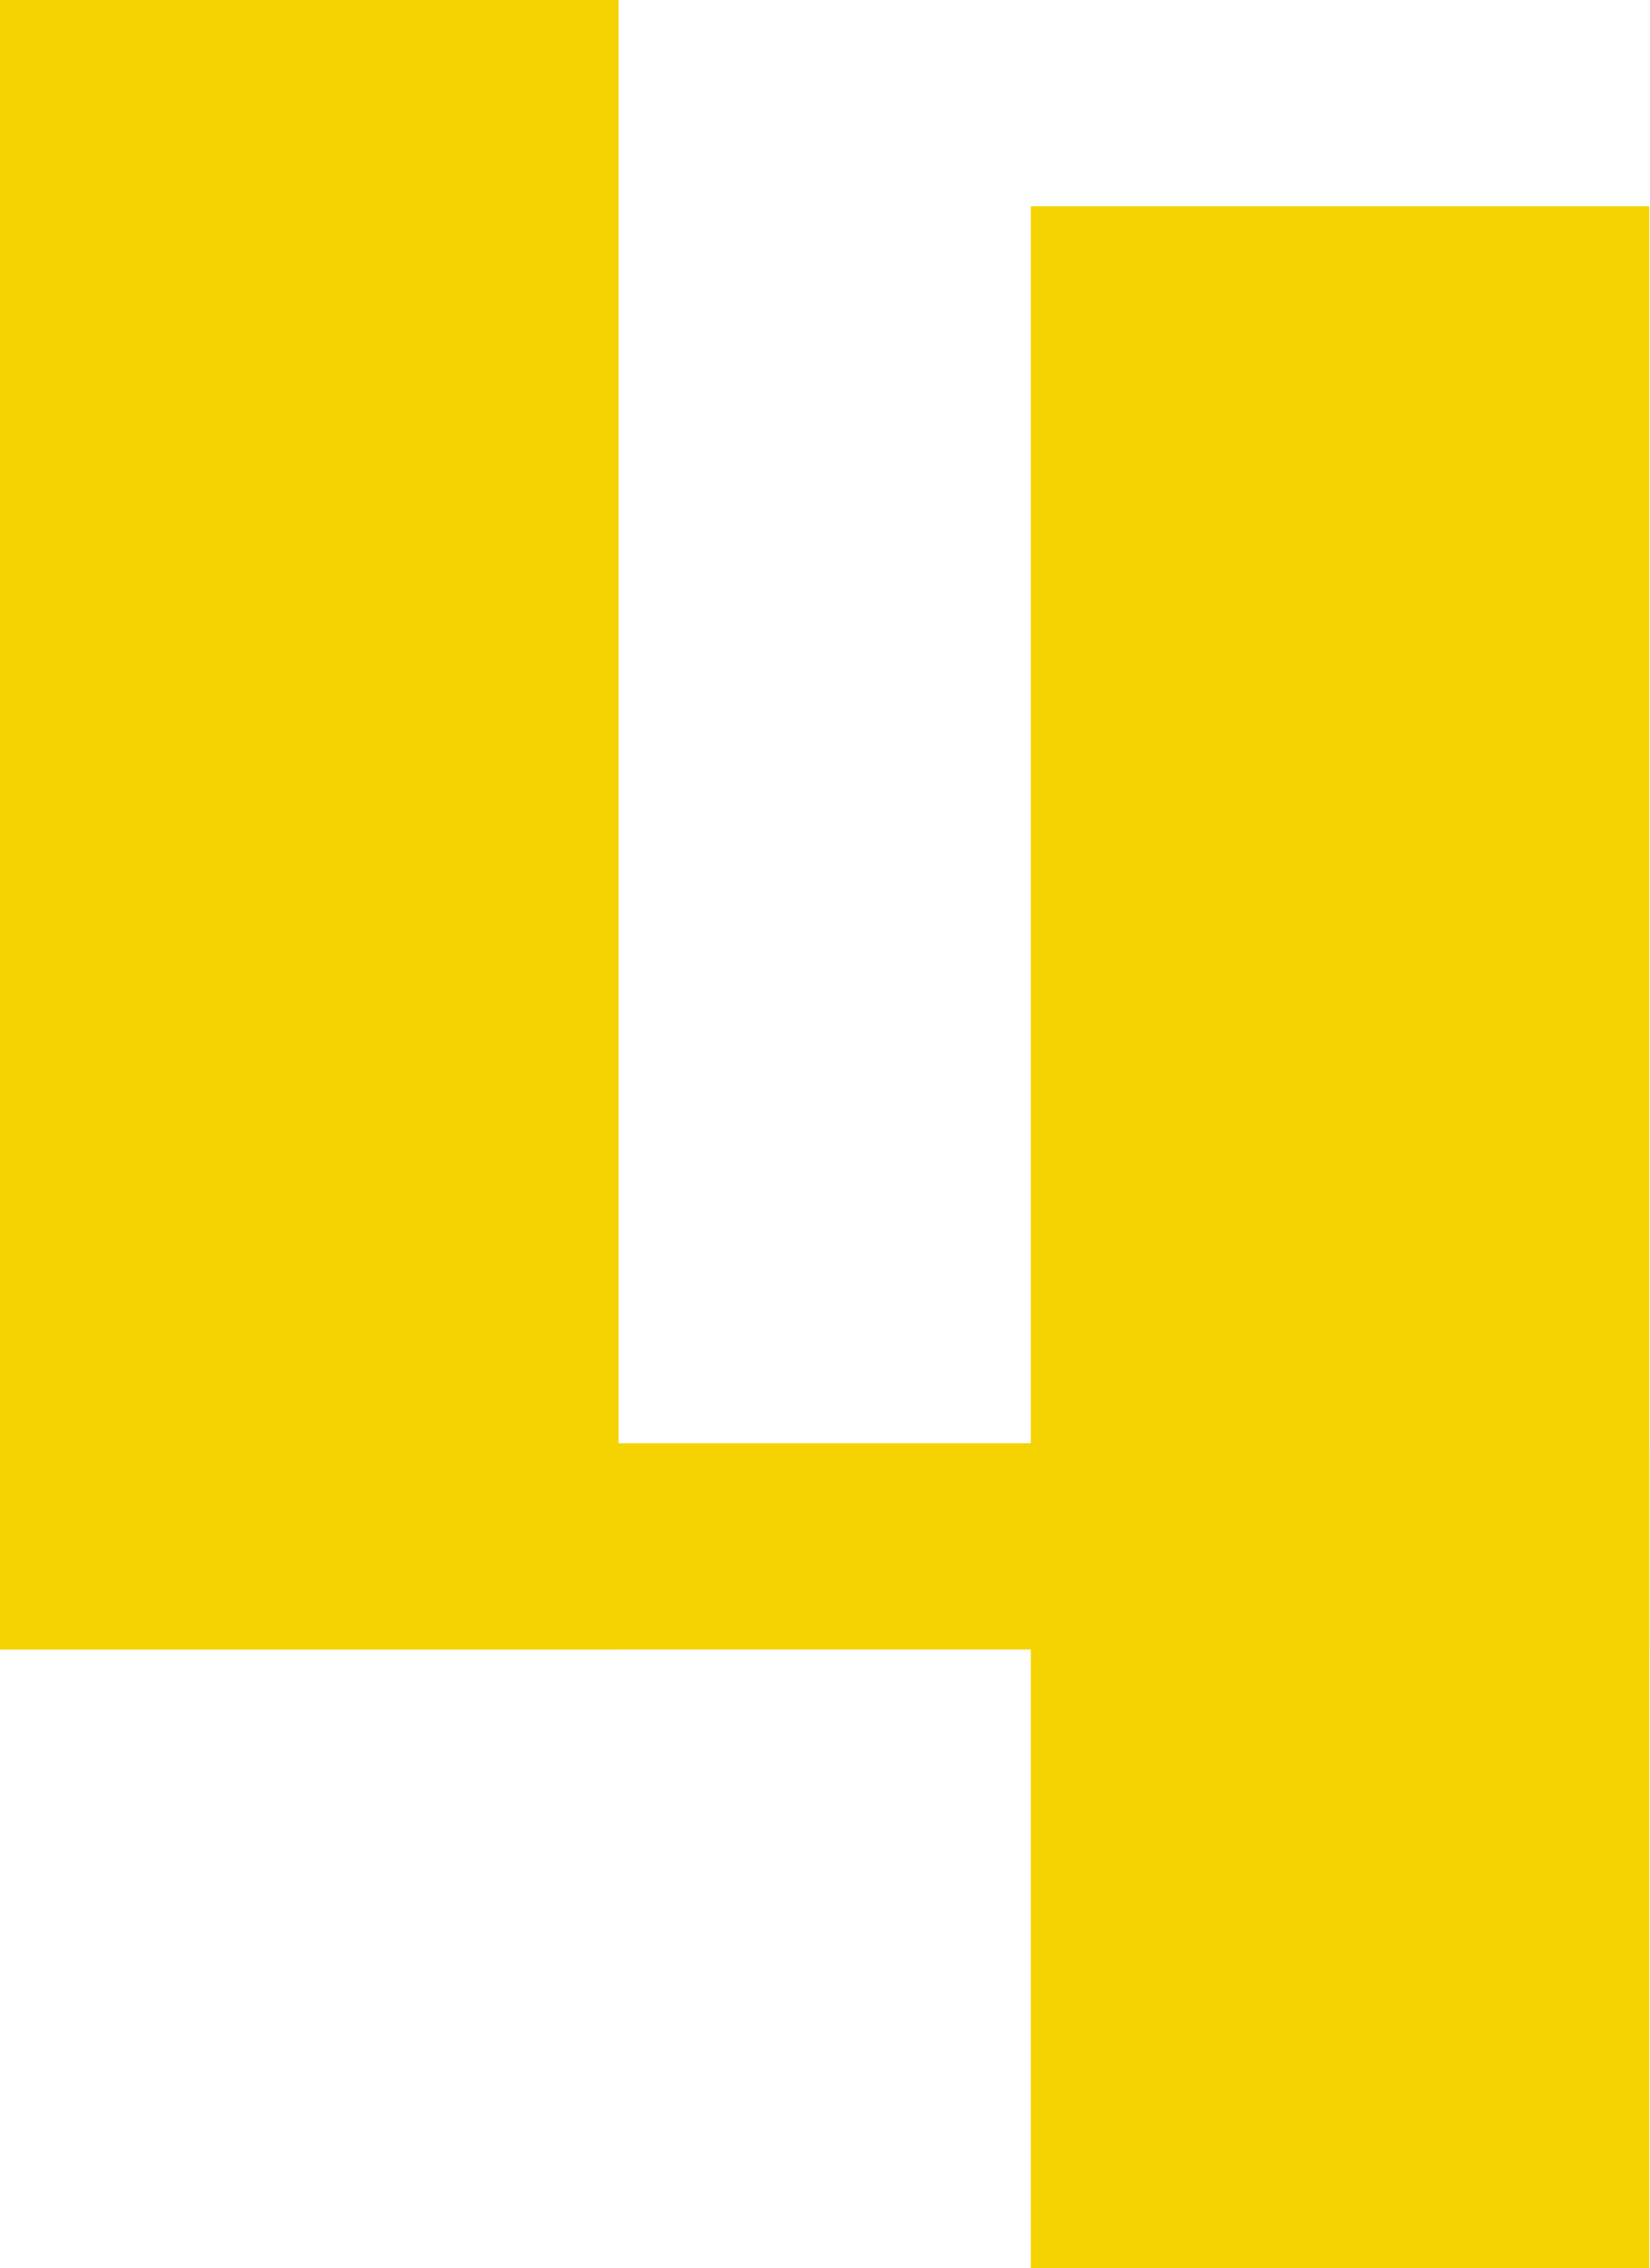
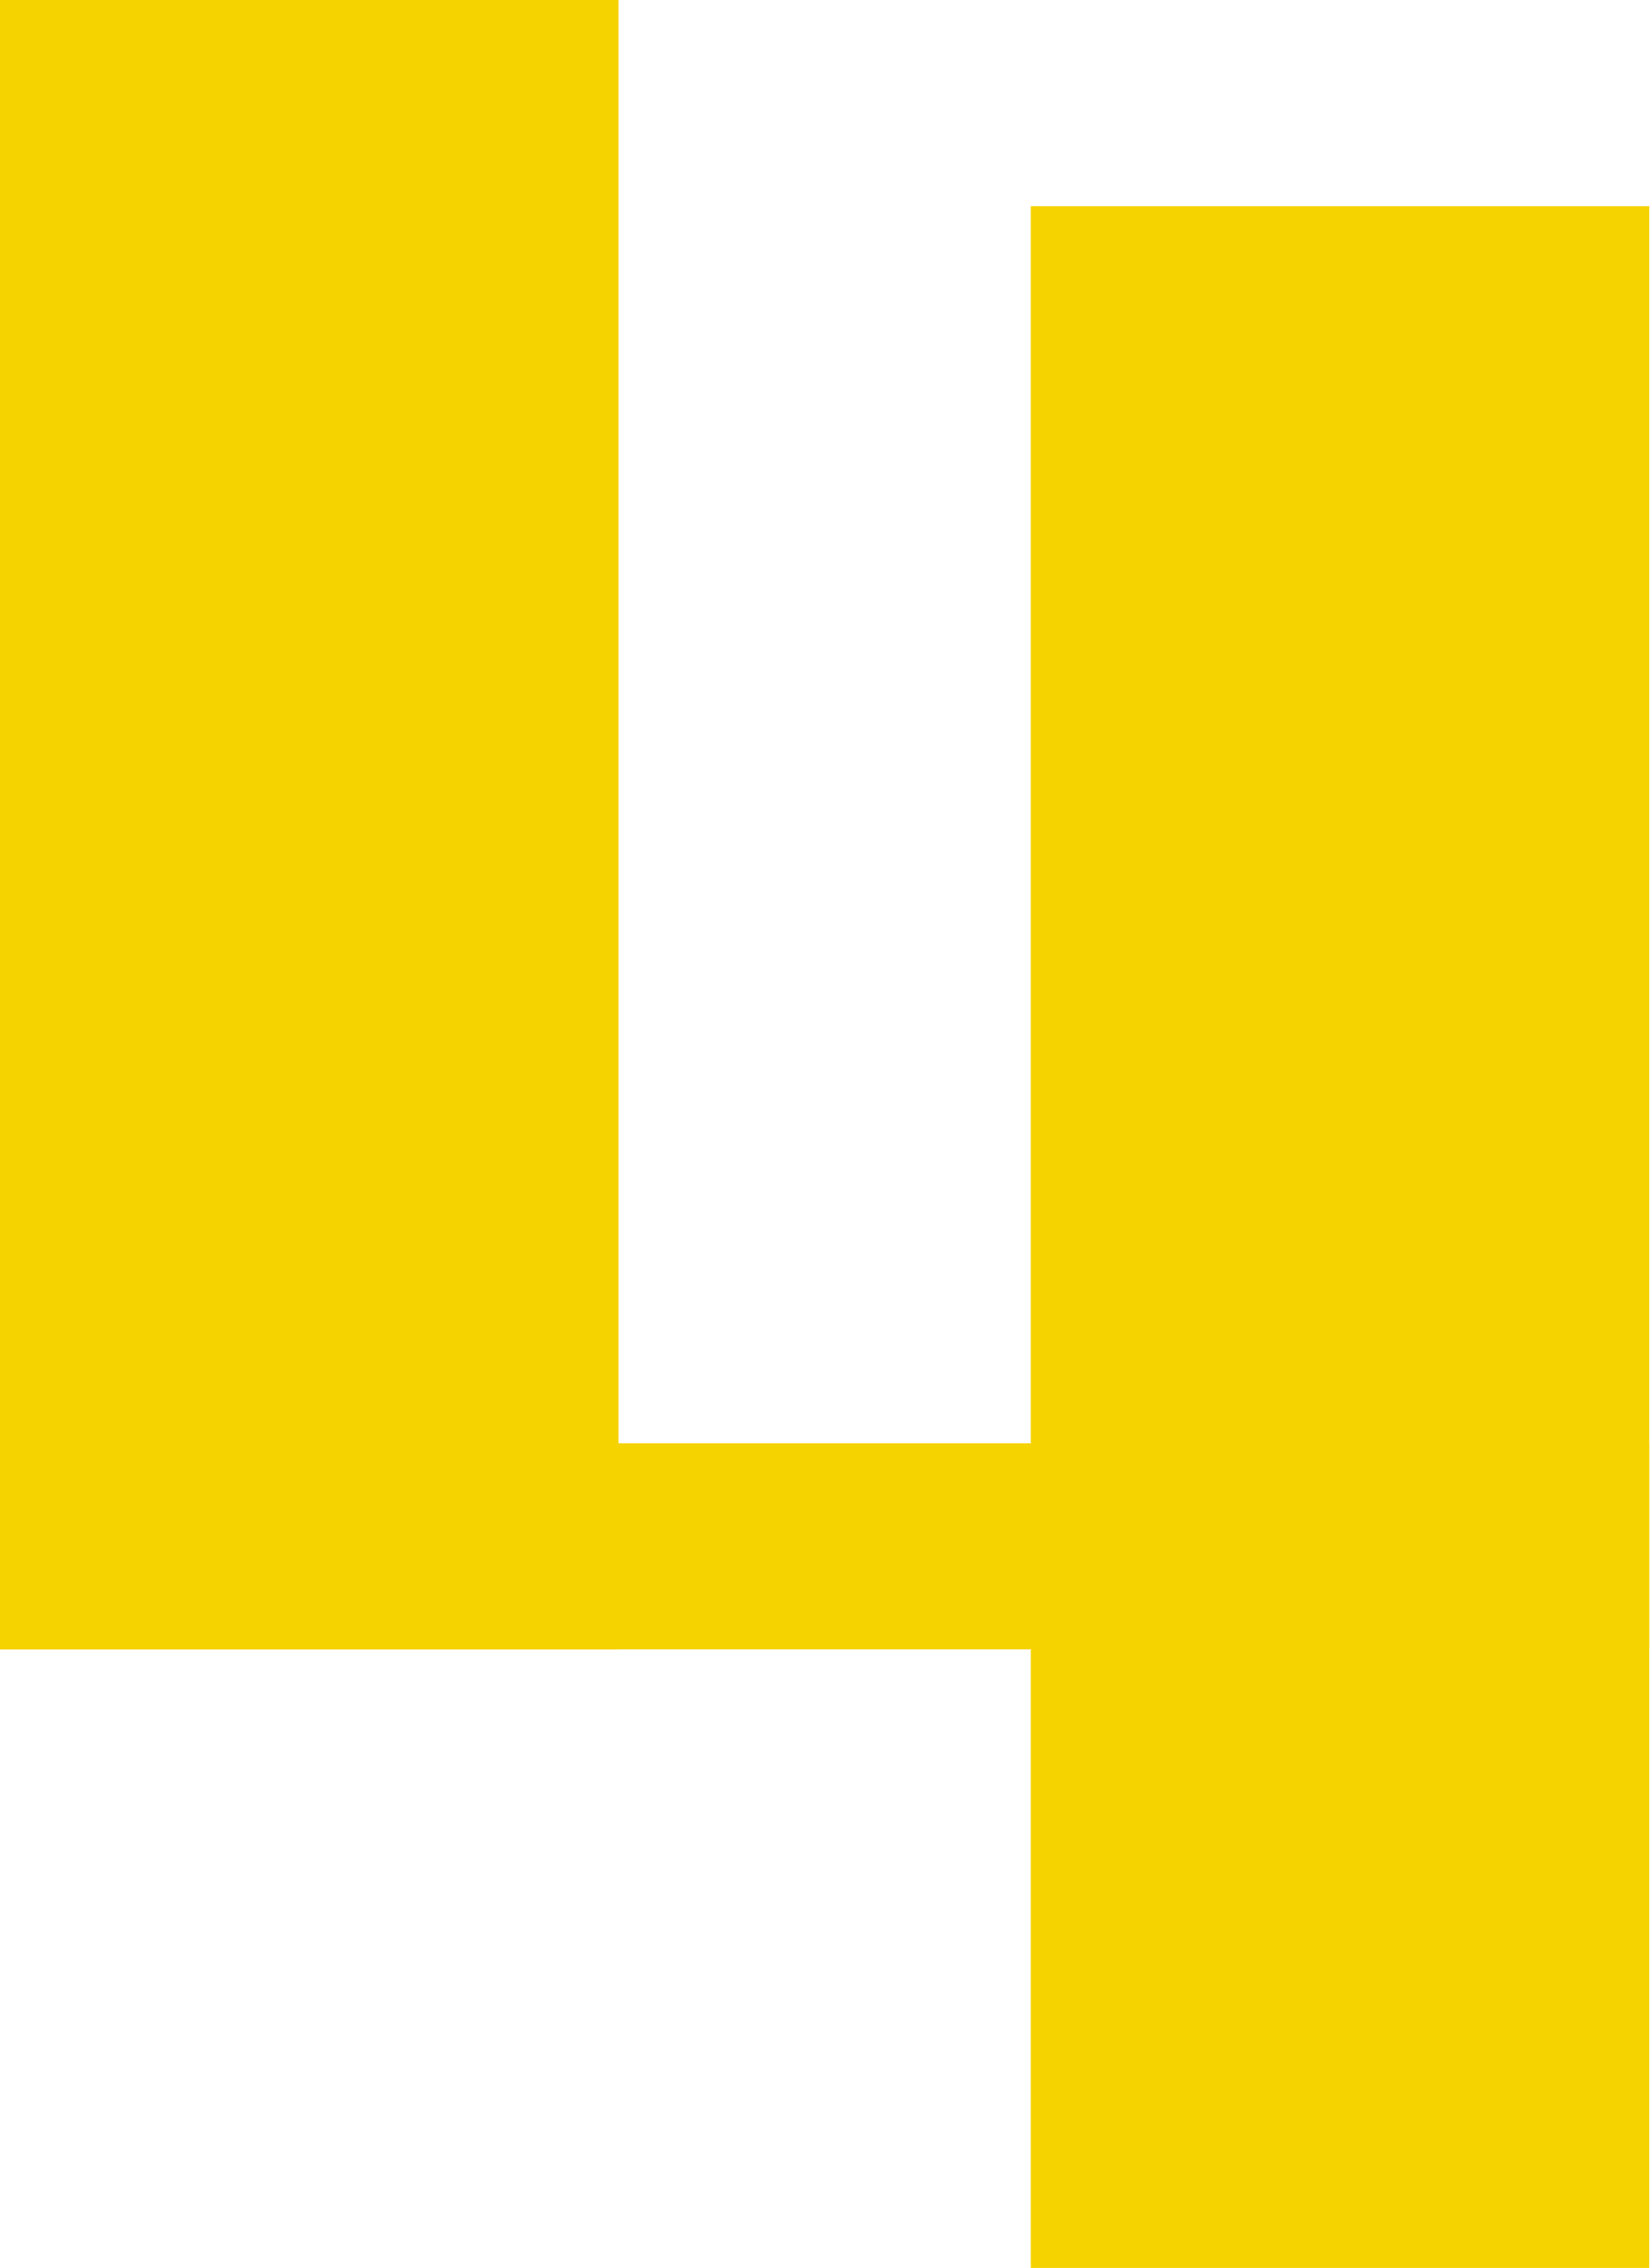
- <svg xmlns="http://www.w3.org/2000/svg" width="120" height="165" viewBox="0 0 31.75 43.656" version="1.1" id="svg8">
-   <defs id="defs2" />
-   <g id="layer1" transform="translate(0,-253.3437)">
-     <path style="opacity:1;fill:#f5d300;fill-opacity:1;fill-rule:evenodd;stroke:#f5d300;stroke-width:0.939;stroke-linecap:round;stroke-miterlimit:4;stroke-dasharray:none;stroke-opacity:1;paint-order:normal" d="M 0.469,253.813 H 11.437 v 30.811 H 0.469 Z" id="rect906" />
-     <path style="opacity:1;fill:#f5d300;fill-opacity:1;fill-rule:evenodd;stroke:#f5d300;stroke-width:1.205;stroke-linecap:round;stroke-miterlimit:4;stroke-dasharray:none;stroke-opacity:1;paint-order:normal" d="M 0.603,281.728 H 31.147 v 2.764 H 0.603 Z" id="rect908" />
-     <path style="opacity:1;fill:#f5d300;fill-opacity:1;fill-rule:evenodd;stroke:#f5d300;stroke-width:1.046;stroke-linecap:round;stroke-miterlimit:4;stroke-dasharray:none;stroke-opacity:1;paint-order:normal" d="M 20.367,257.836 H 31.227 v 38.641 H 20.367 Z" id="rect906-4" />
-   </g>
+ <svg xmlns="http://www.w3.org/2000/svg" width="120" height="165" viewBox="0 0 31.75 43.656">
+   <path style="opacity:1;fill:#f5d300;fill-opacity:1;fill-rule:evenodd;stroke:#f5d300;stroke-width:.939;stroke-linecap:round;stroke-miterlimit:4;stroke-dasharray:none;stroke-opacity:1;paint-order:normal" d="M.47 253.813h10.967v30.811H.469z" transform="translate(0 -253.344)" />
+   <path style="opacity:1;fill:#f5d300;fill-opacity:1;fill-rule:evenodd;stroke:#f5d300;stroke-width:1.205;stroke-linecap:round;stroke-miterlimit:4;stroke-dasharray:none;stroke-opacity:1;paint-order:normal" d="M.603 281.728h30.544v2.763H.603z" transform="translate(0 -253.344)" />
+   <path style="opacity:1;fill:#f5d300;fill-opacity:1;fill-rule:evenodd;stroke:#f5d300;stroke-width:1.046;stroke-linecap:round;stroke-miterlimit:4;stroke-dasharray:none;stroke-opacity:1;paint-order:normal" d="M20.367 257.836h10.86v38.64h-10.86z" transform="translate(0 -253.344)" />
</svg>
